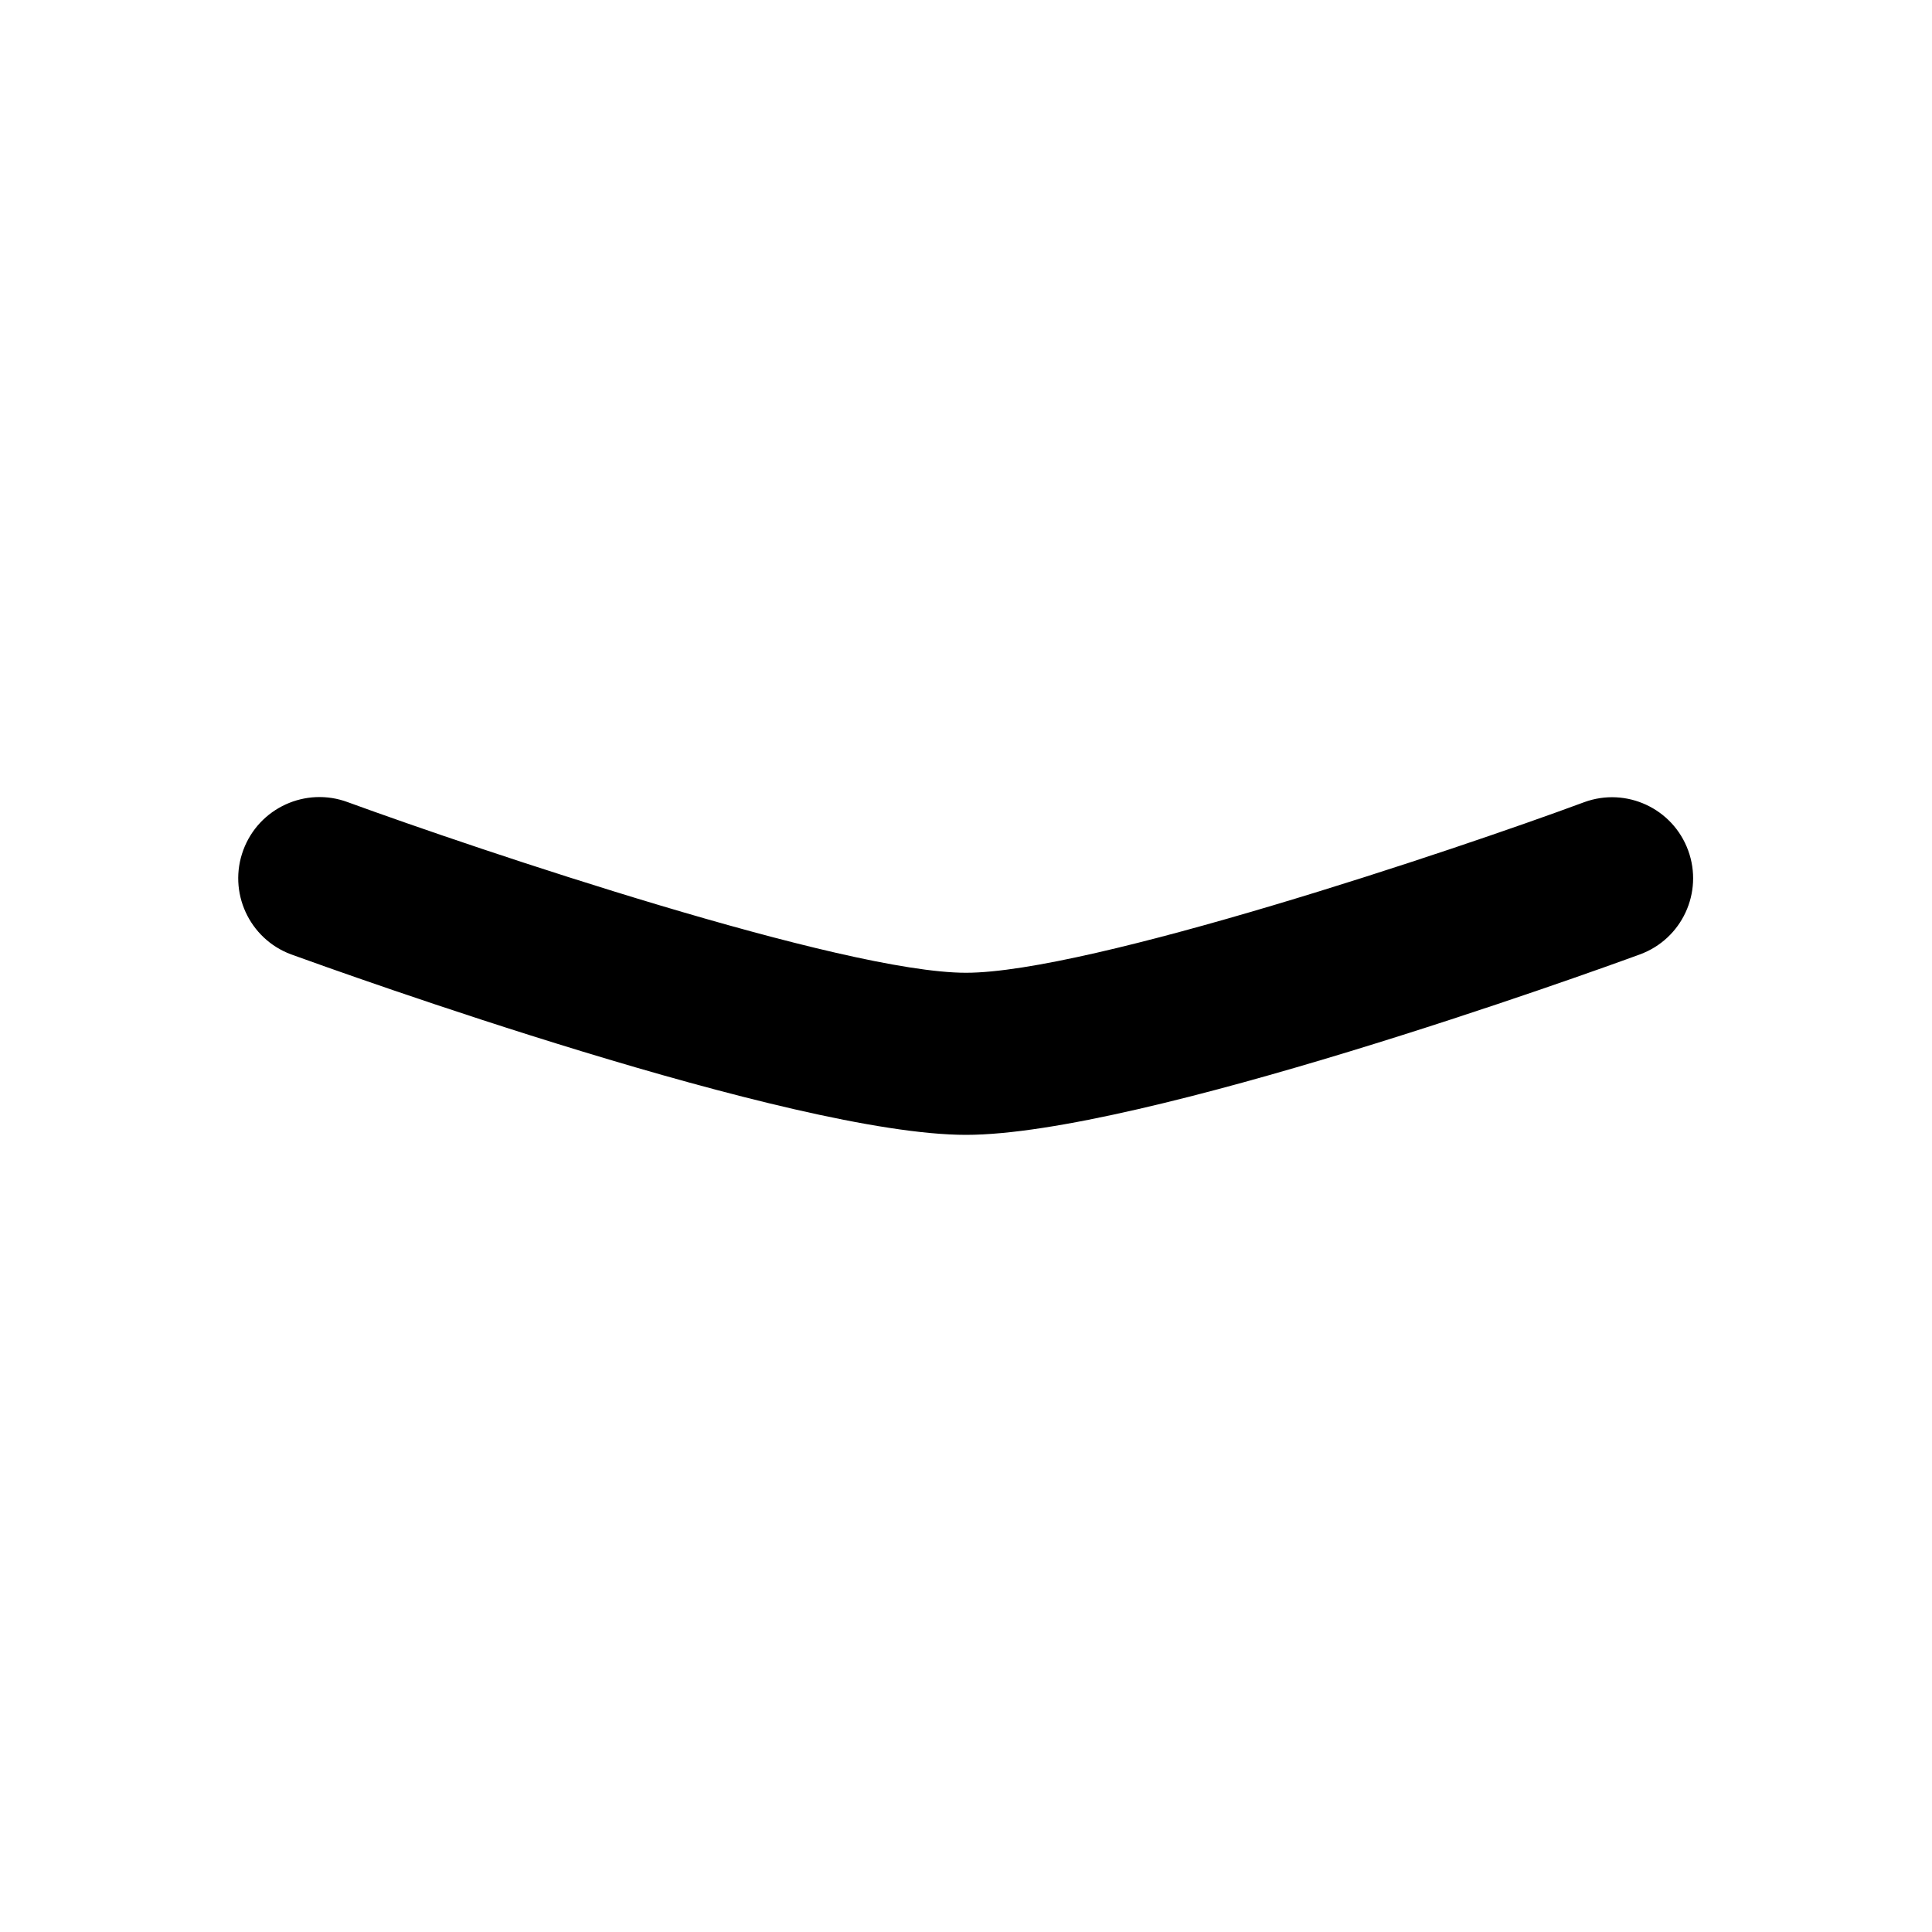
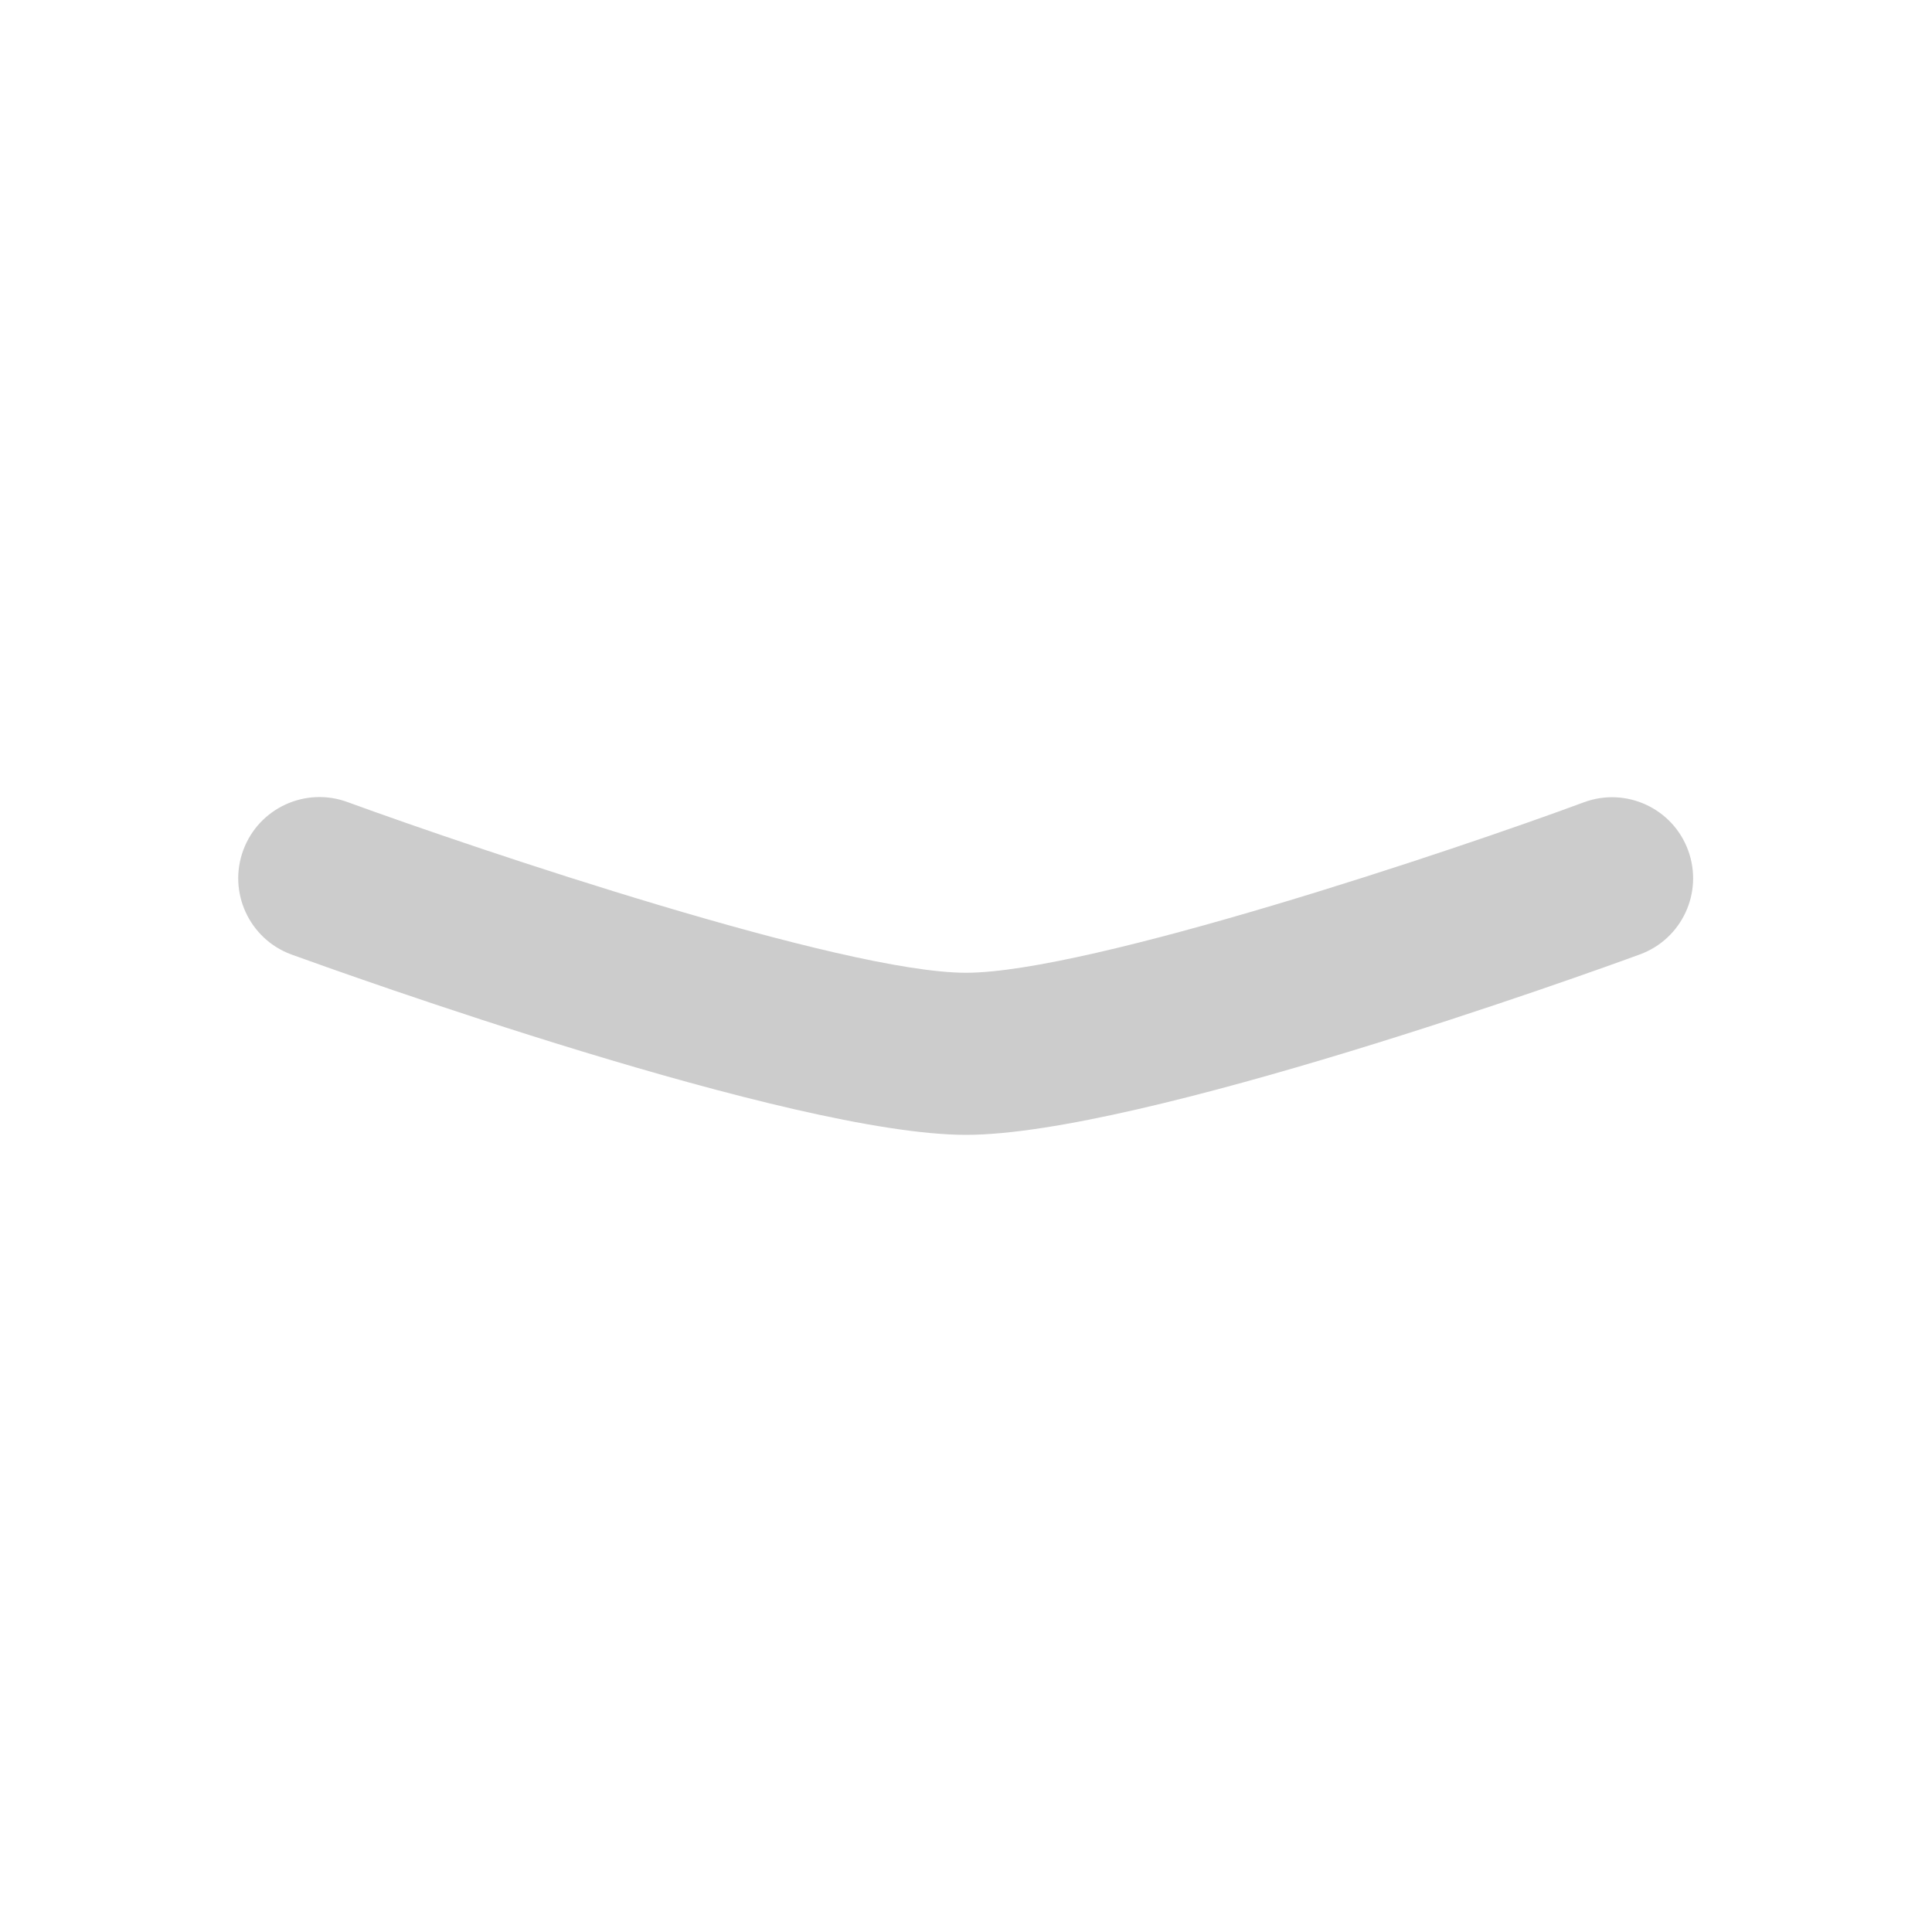
<svg xmlns="http://www.w3.org/2000/svg" id="Layer_1" data-name="Layer 1" viewBox="0 0 100 100">
-   <path d="M50,58.74c-9,0-32.3-8.39-34.93-9.34A4.19,4.19,0,0,1,18,41.52c6.74,2.46,25.64,8.83,32,8.83S75.31,44,82,41.52a4.19,4.19,0,0,1,2.88,7.88C82.3,50.35,59,58.74,50,58.74Z" />
+   <defs>
+     <style>.cls-1{fill:#ccc;}</style>
+   </defs>
+   <path class="cls-1" d="M50,58.74c-9,0-32.3-8.39-34.93-9.34A4.19,4.19,0,0,1,18,41.52c6.74,2.46,25.64,8.83,32,8.83S75.31,44,82,41.52a4.19,4.19,0,0,1,2.88,7.88C82.3,50.35,59,58.74,50,58.74Z" />
</svg>
